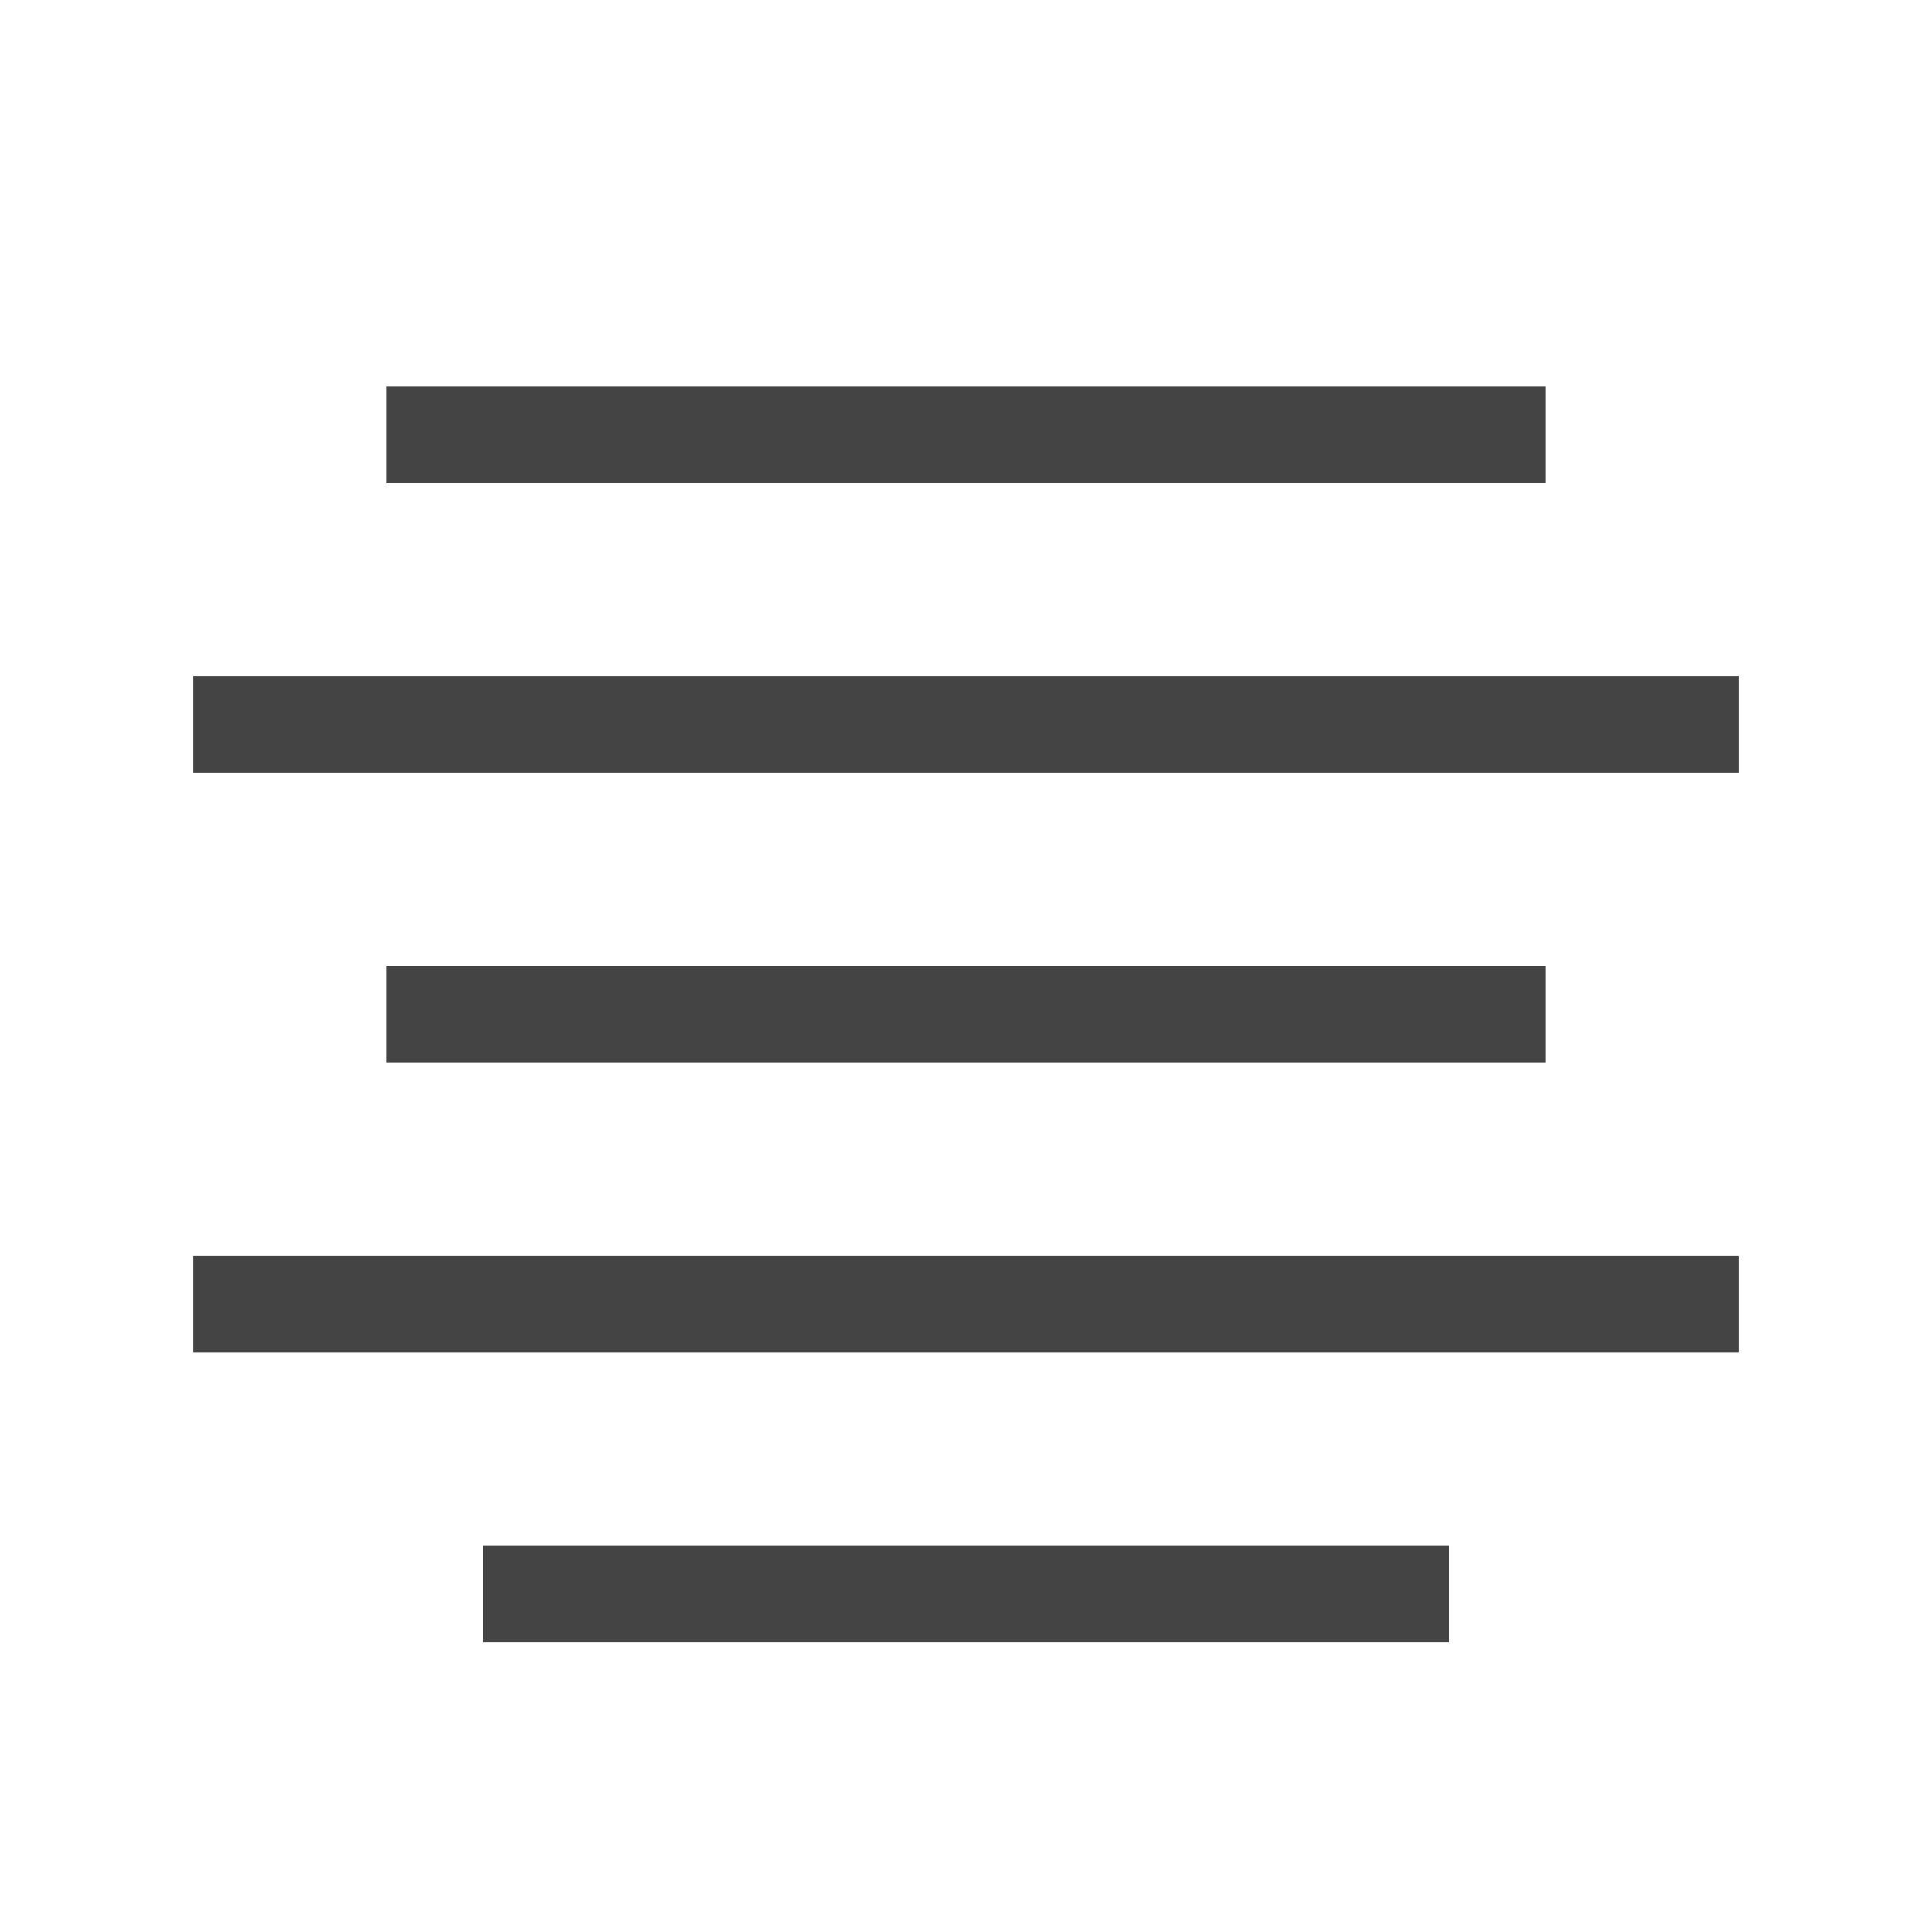
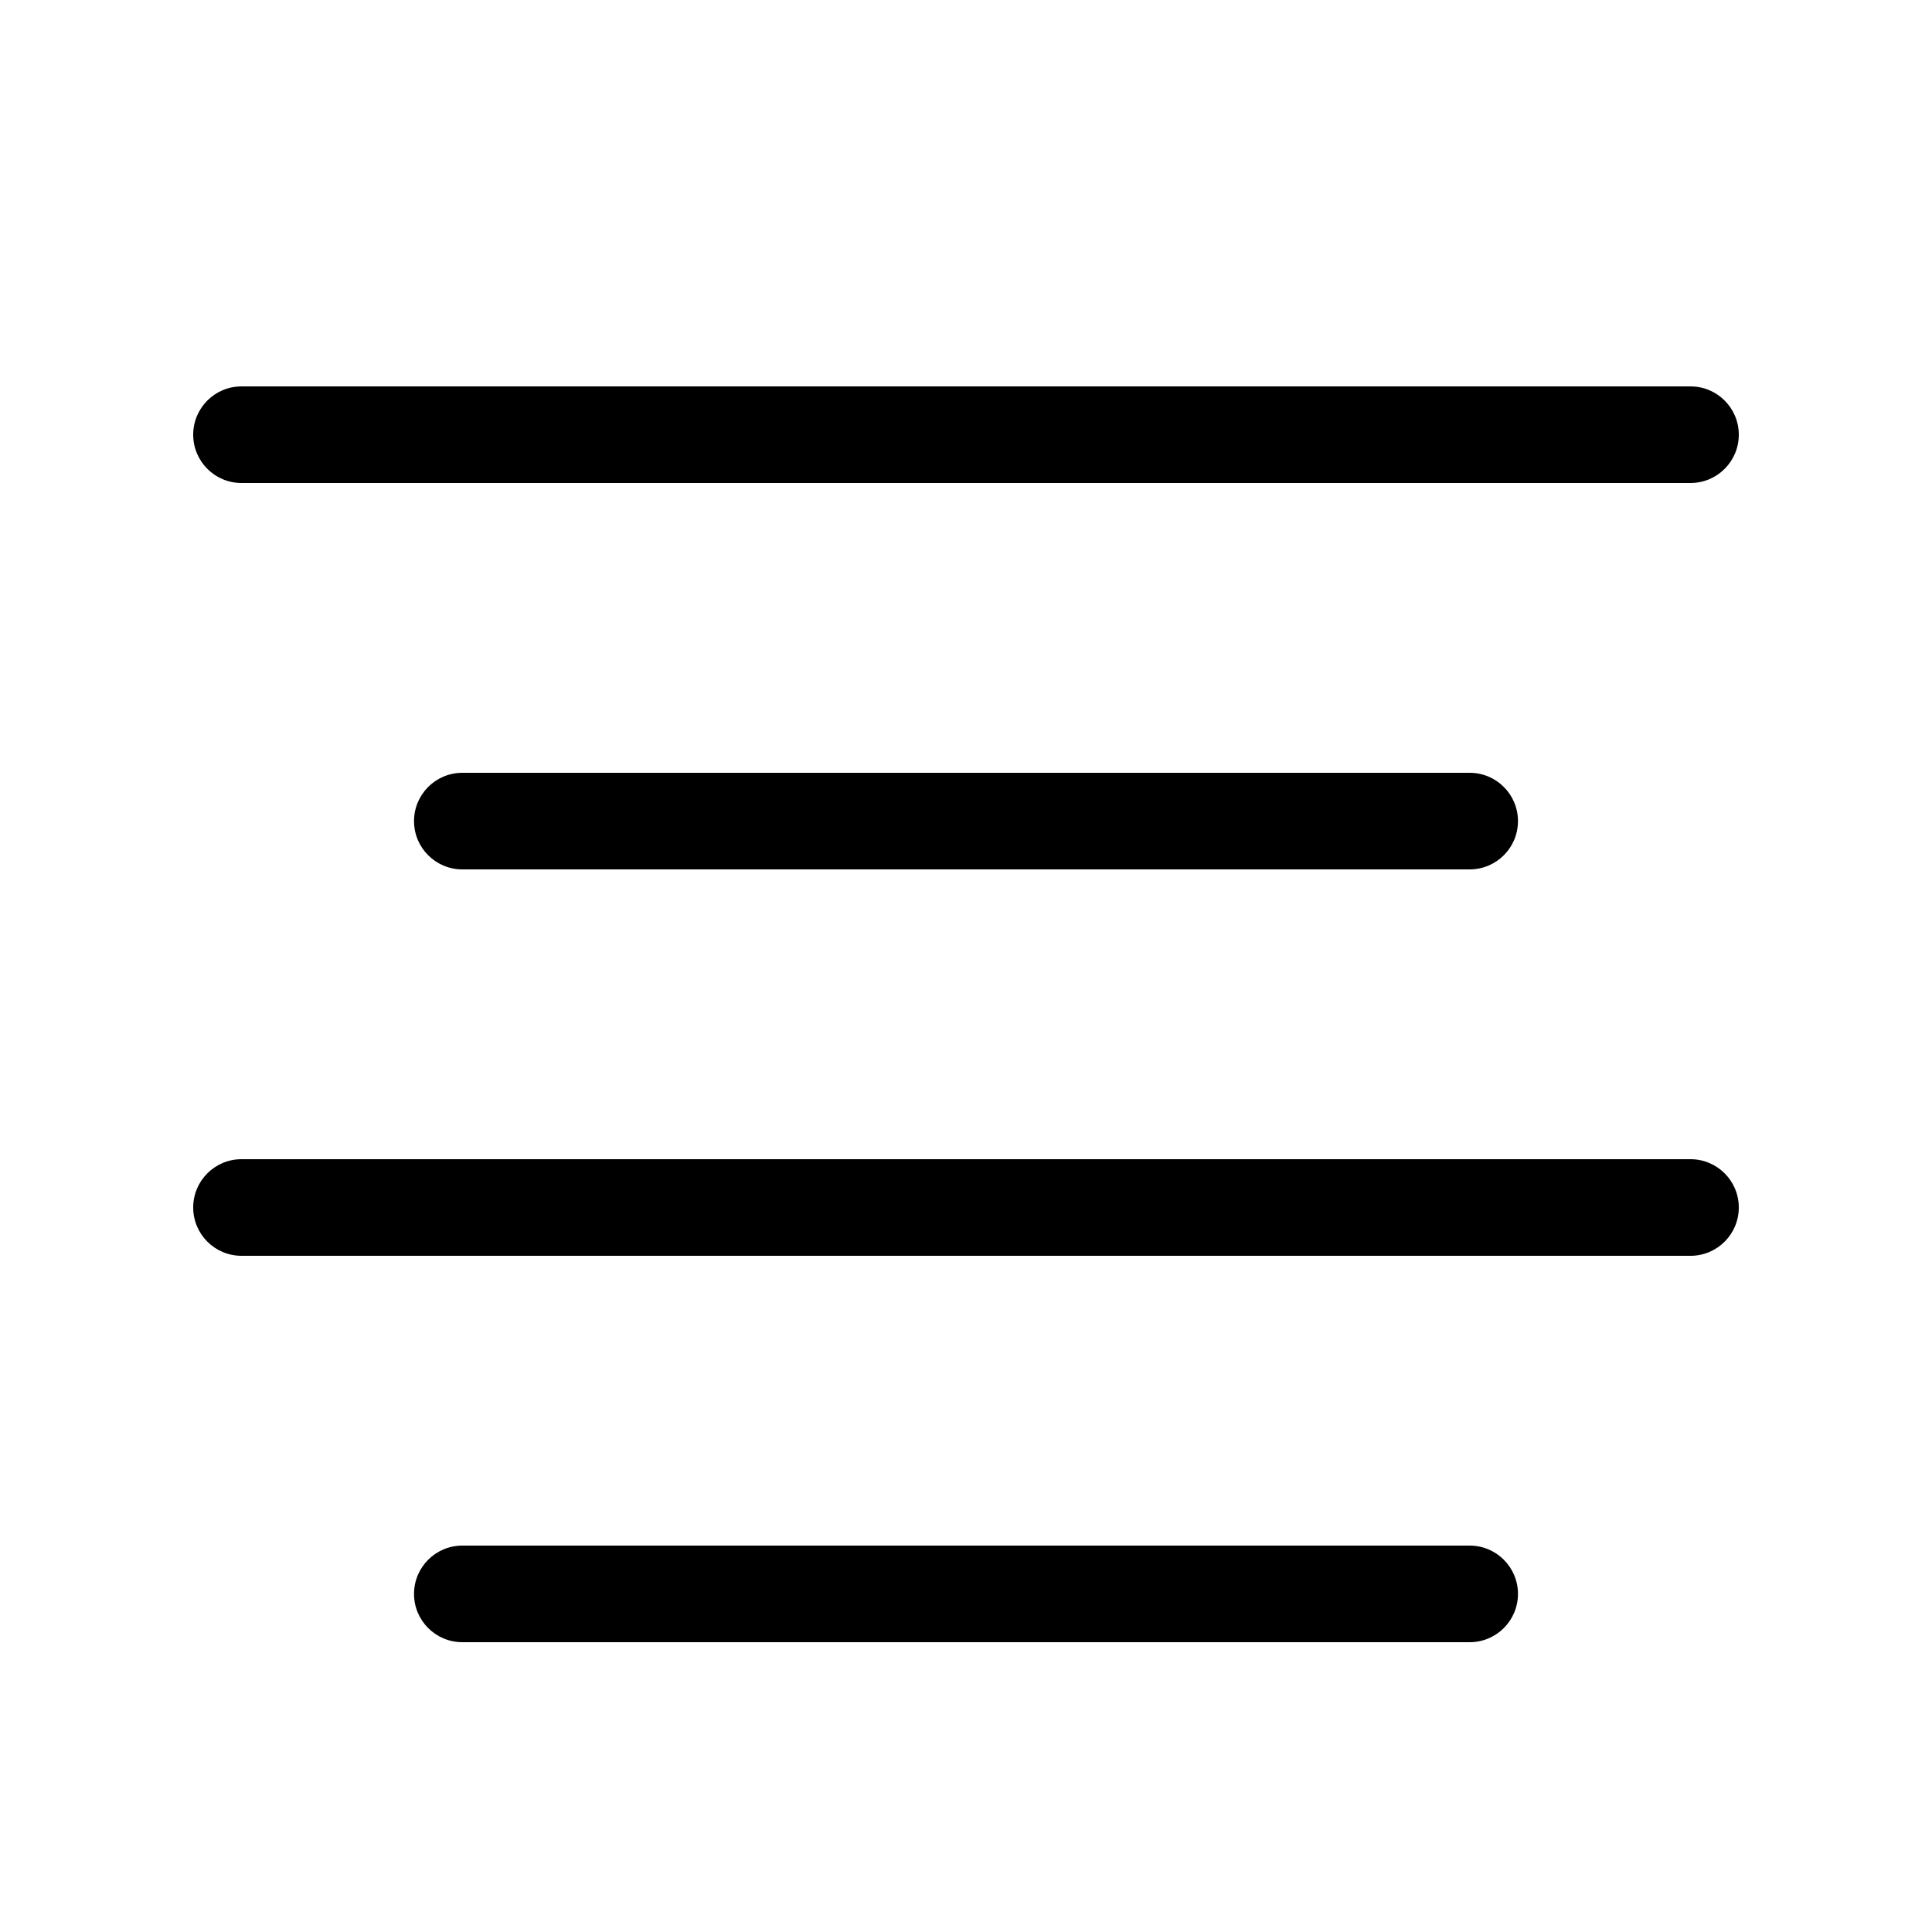
<svg xmlns="http://www.w3.org/2000/svg" width="20" height="20" viewBox="0 0 20 20">
-   <path d="M16 10v1H4v-1h12zm-1 6v1H5v-1h10zm3-3v1H2v-1h16zm-2-9v1H4V4h12zm2 3v1H2V7h16z" fill="#444" fill-rule="evenodd" />
+   <path d="M4.286 16.5a.5.5 0 0 0 .5.5h10.428a.5.5 0 1 0 0-1H4.786a.5.5 0 0 0-.5.5zM2 12.5a.5.5 0 0 0 .5.5h15a.5.5 0 1 0 0-1h-15a.5.5 0 0 0-.5.5zm2.286-4a.5.5 0 0 0 .5.5h10.428a.5.5 0 1 0 0-1H4.786a.5.5 0 0 0-.5.5zM2 4.5a.5.5 0 0 0 .5.5h15a.5.5 0 1 0 0-1h-15a.5.5 0 0 0-.5.5z" fill="#000" fill-rule="evenodd" />
</svg>
